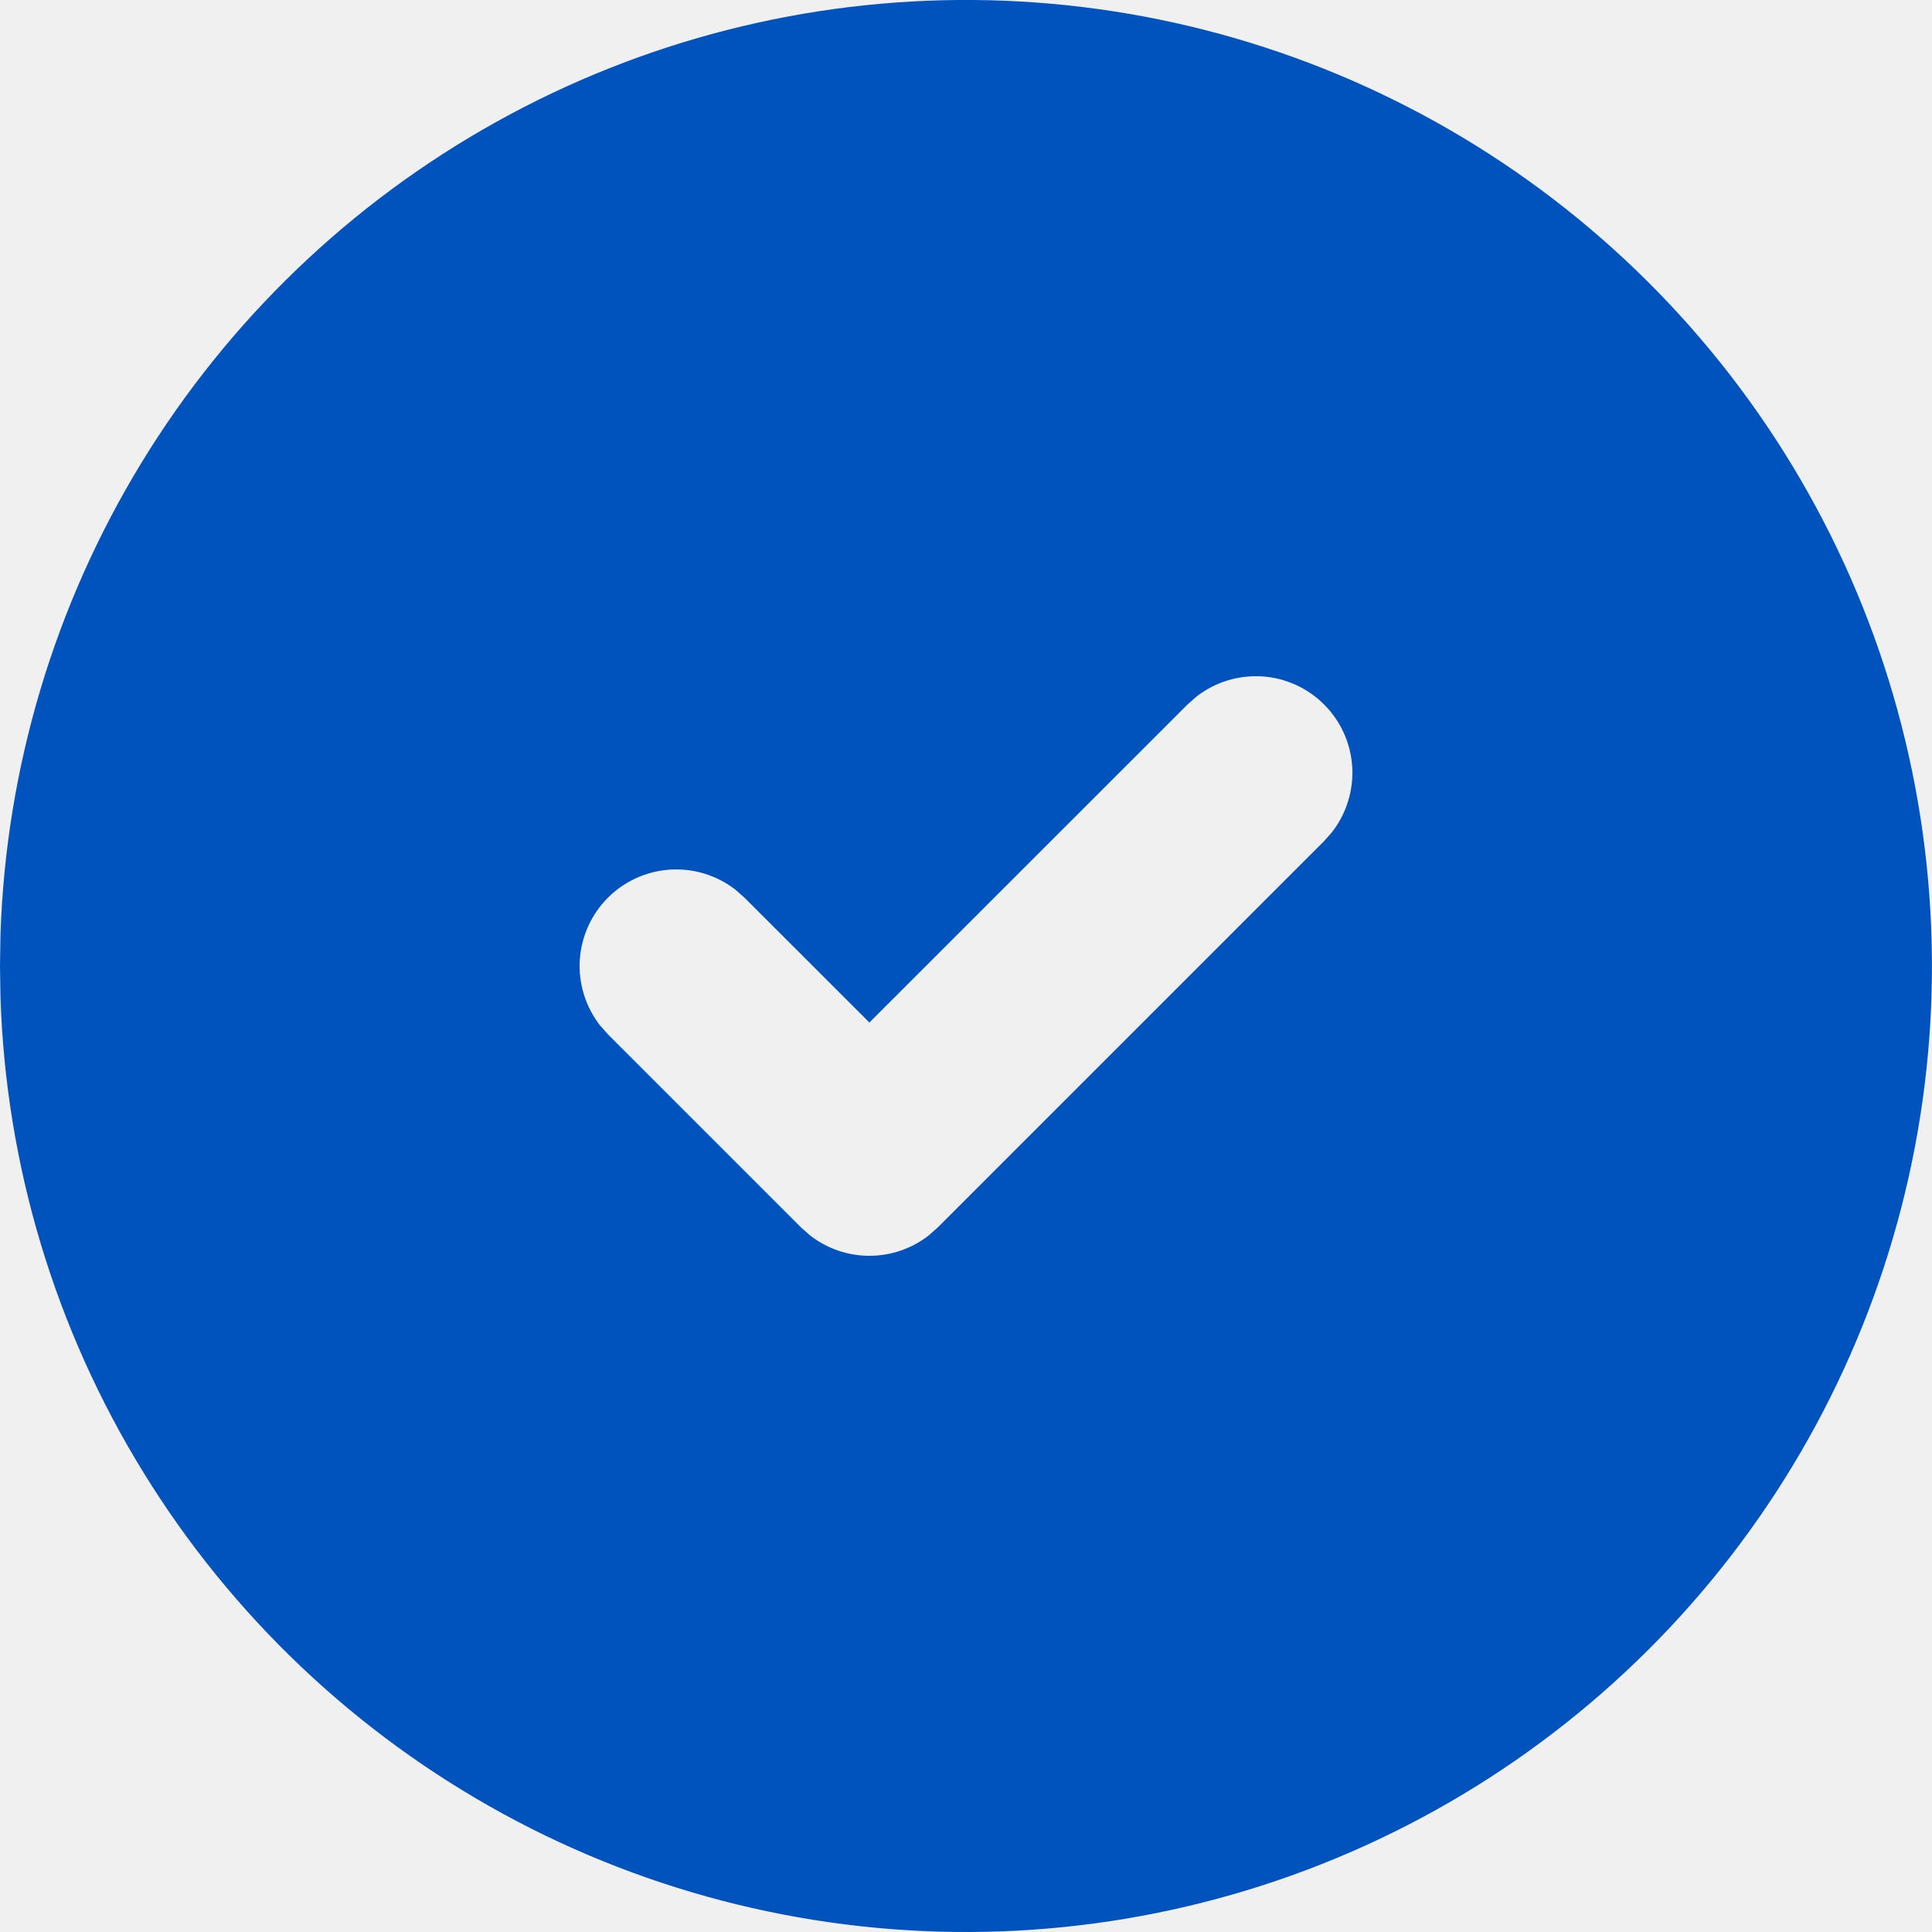
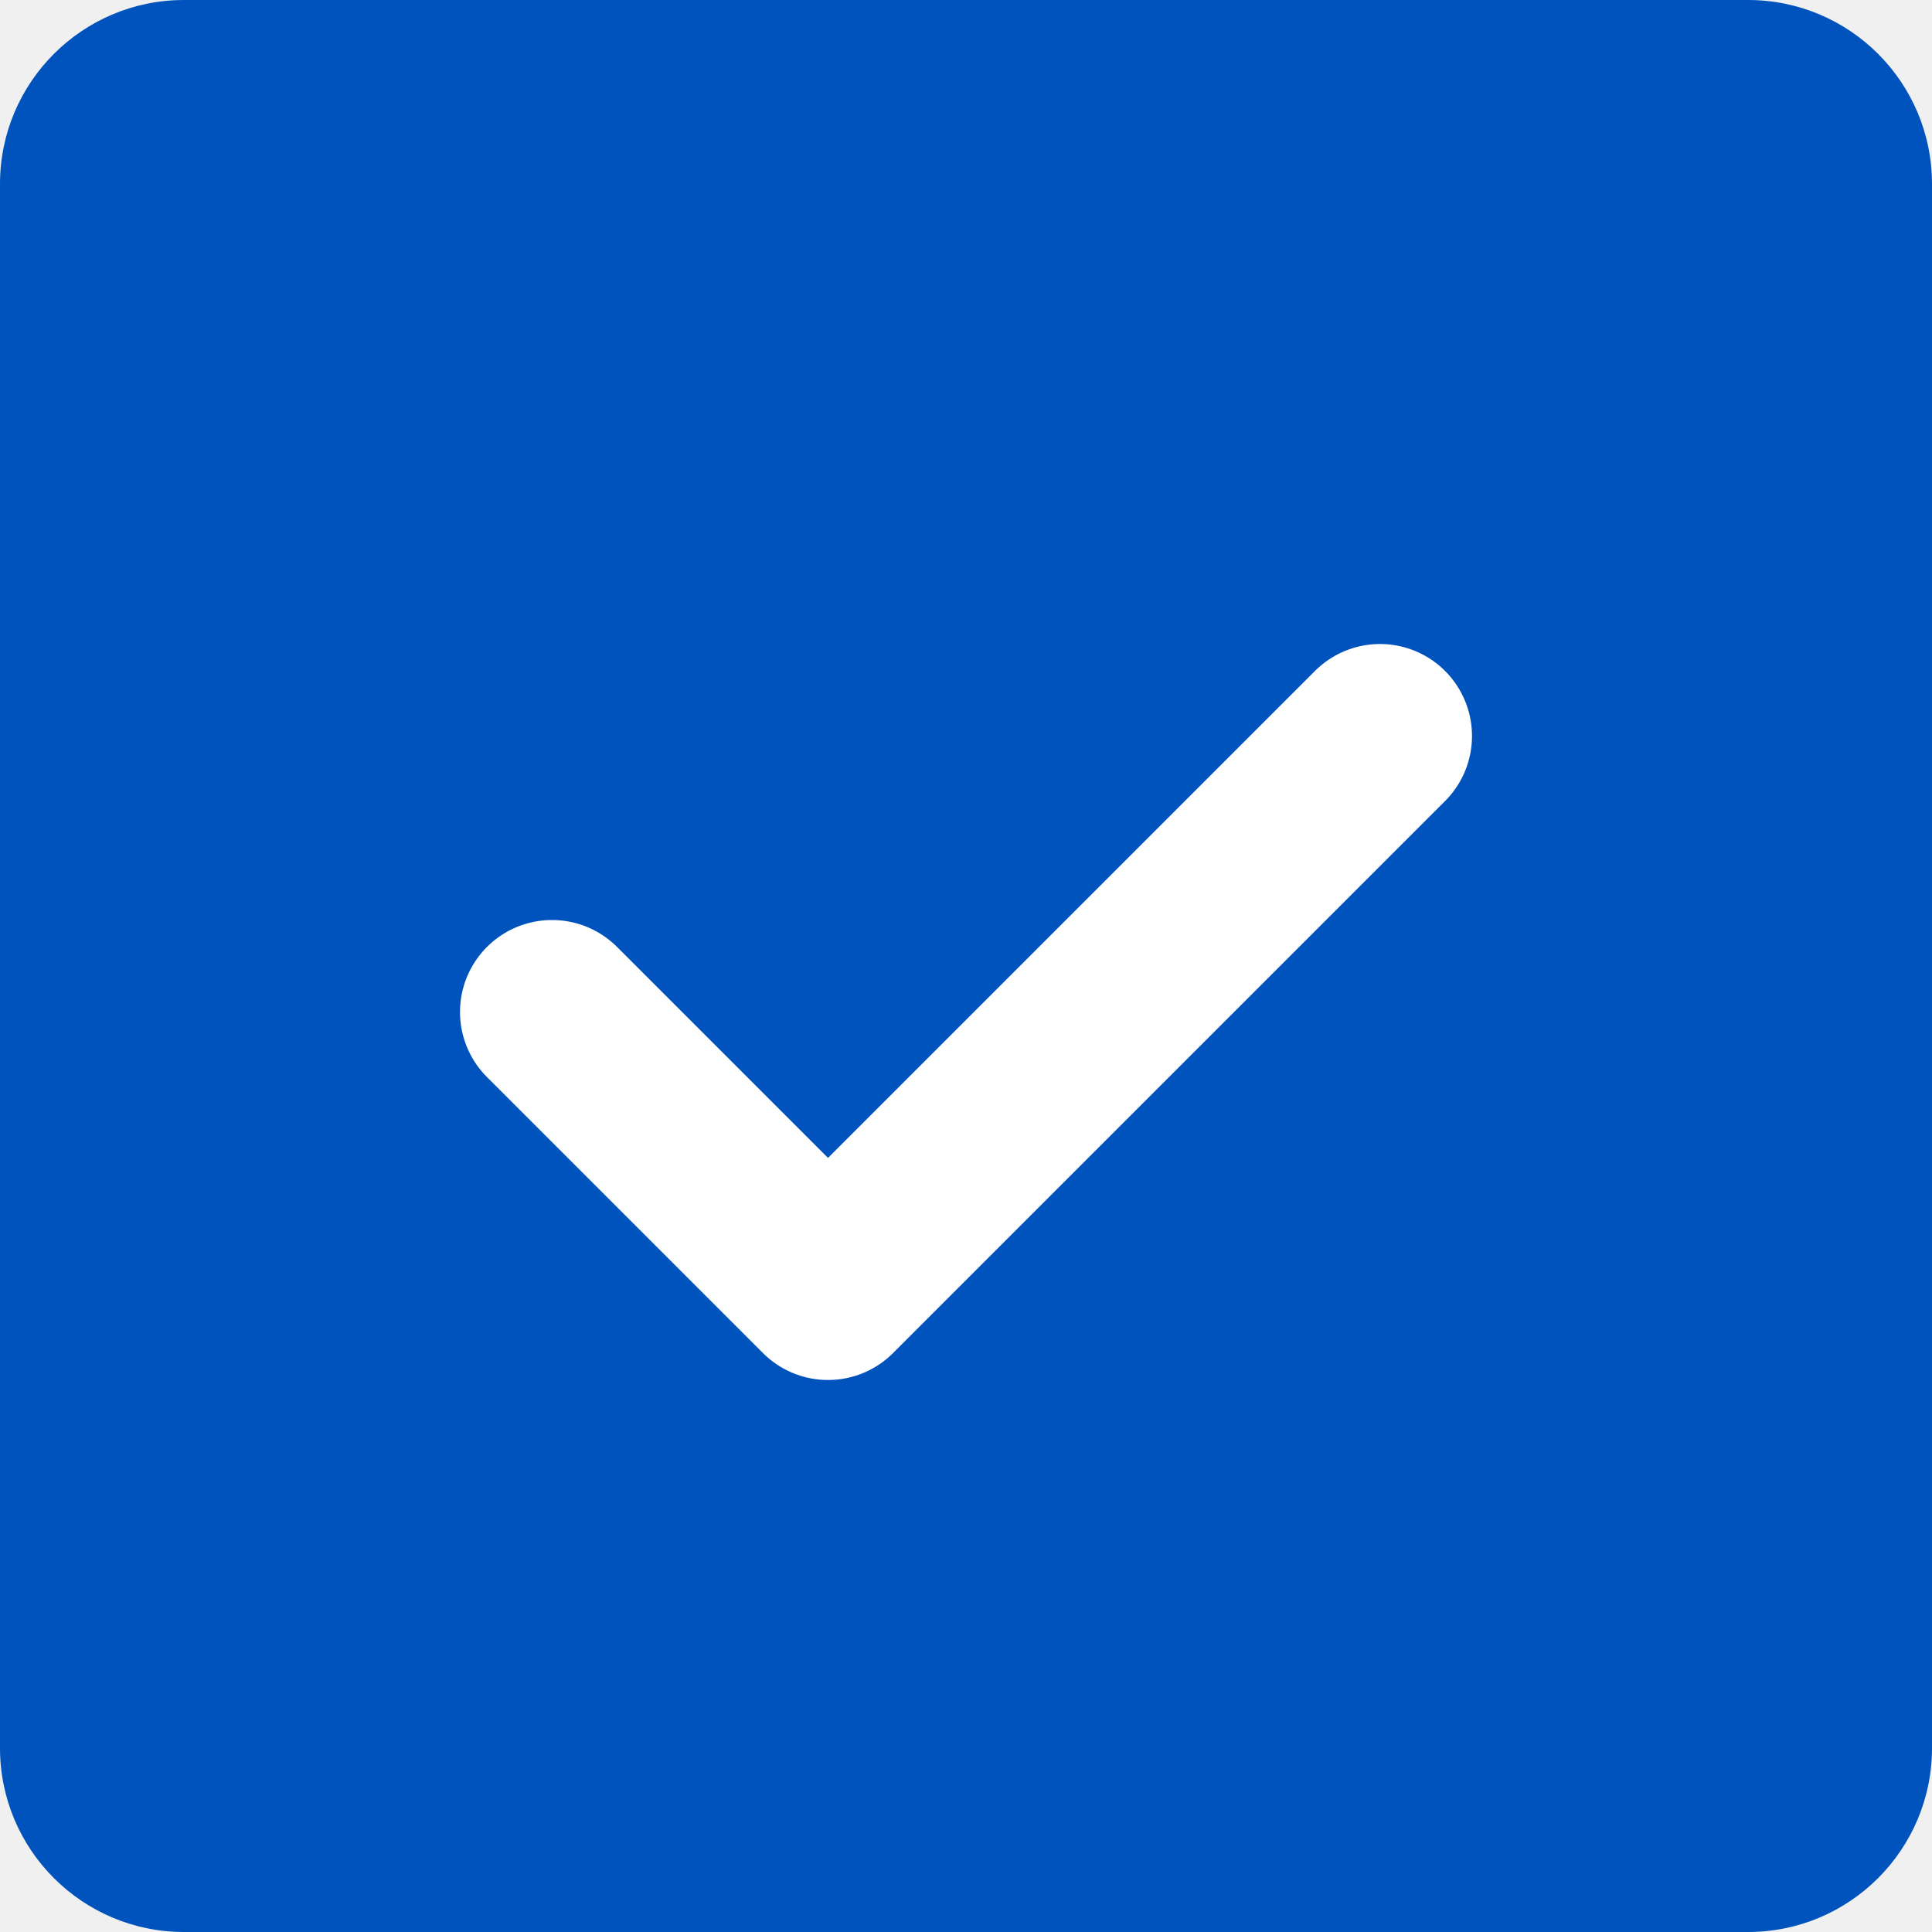
- <svg xmlns="http://www.w3.org/2000/svg" width="20" height="20" viewBox="0 0 20 20" fill="none">
-   <path d="M15 1.34C16.508 2.211 17.763 3.46 18.64 4.965C19.517 6.47 19.985 8.178 19.999 9.919C20.014 11.661 19.573 13.376 18.72 14.895C17.868 16.413 16.633 17.683 15.139 18.578C13.645 19.473 11.943 19.963 10.202 19.998C8.461 20.033 6.741 19.613 5.212 18.779C3.683 17.945 2.398 16.726 1.485 15.243C0.571 13.76 0.061 12.065 0.005 10.324L0 10L0.005 9.676C0.061 7.949 0.564 6.266 1.464 4.791C2.364 3.316 3.631 2.099 5.141 1.26C6.651 0.42 8.353 -0.014 10.081 0C11.809 0.014 13.504 0.476 15 1.34ZM13.707 7.293C13.535 7.121 13.306 7.017 13.063 7.002C12.82 6.987 12.579 7.061 12.387 7.21L12.293 7.293L9 10.585L7.707 9.293L7.613 9.21C7.421 9.061 7.18 8.987 6.937 9.002C6.694 9.018 6.465 9.121 6.293 9.293C6.121 9.465 6.018 9.694 6.002 9.937C5.987 10.18 6.061 10.421 6.21 10.613L6.293 10.707L8.293 12.707L8.387 12.79C8.562 12.926 8.778 13 9 13C9.222 13 9.438 12.926 9.613 12.79L9.707 12.707L13.707 8.707L13.79 8.613C13.939 8.42 14.013 8.18 13.998 7.937C13.983 7.694 13.879 7.465 13.707 7.293Z" fill="#0052BD" />
+ <svg xmlns="http://www.w3.org/2000/svg" width="21" height="21" viewBox="0 0 21 21" fill="none">
+   <g clip-path="url(#clip0_1073_37)">
+     <rect width="21" height="21" rx="2" fill="#0052BD" />
+     <path d="M6 11L9 14L15 8" stroke="white" stroke-width="2" stroke-linecap="round" stroke-linejoin="round" />
+   </g>
+   <defs>
+     <clipPath id="clip0_1073_37">
+       <rect width="21" height="21" fill="white" />
+     </clipPath>
+   </defs>
</svg>
